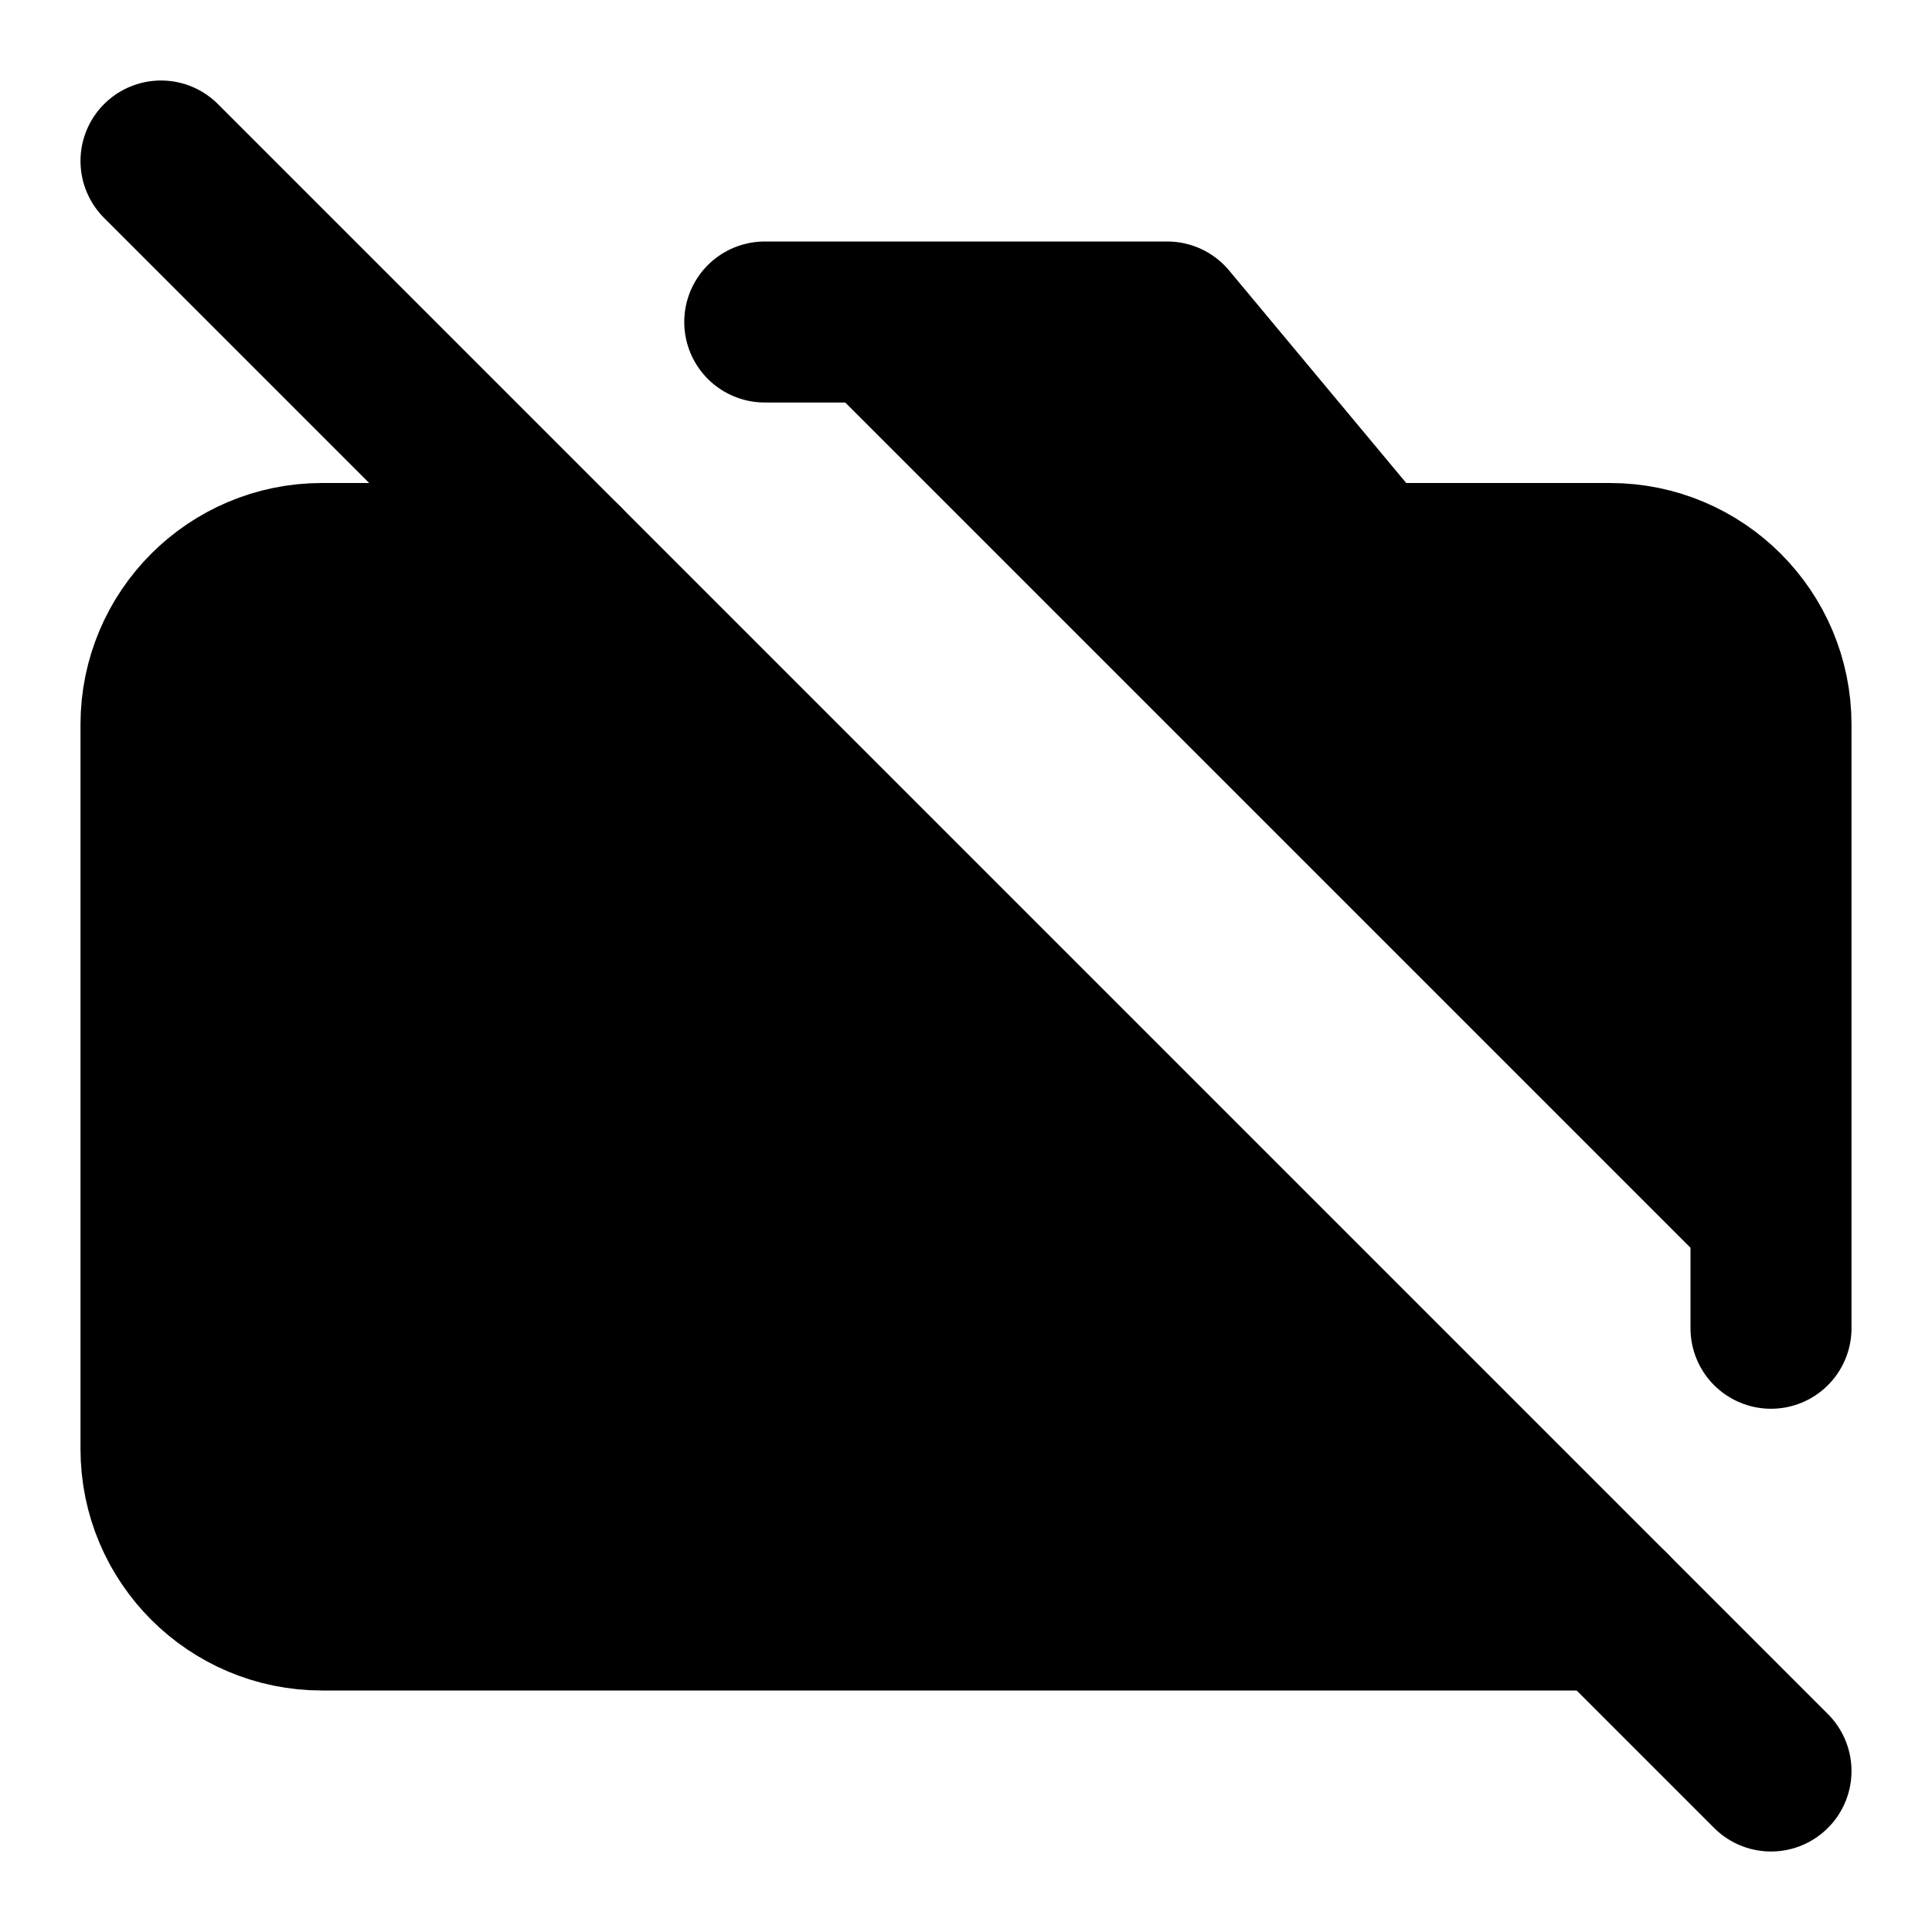
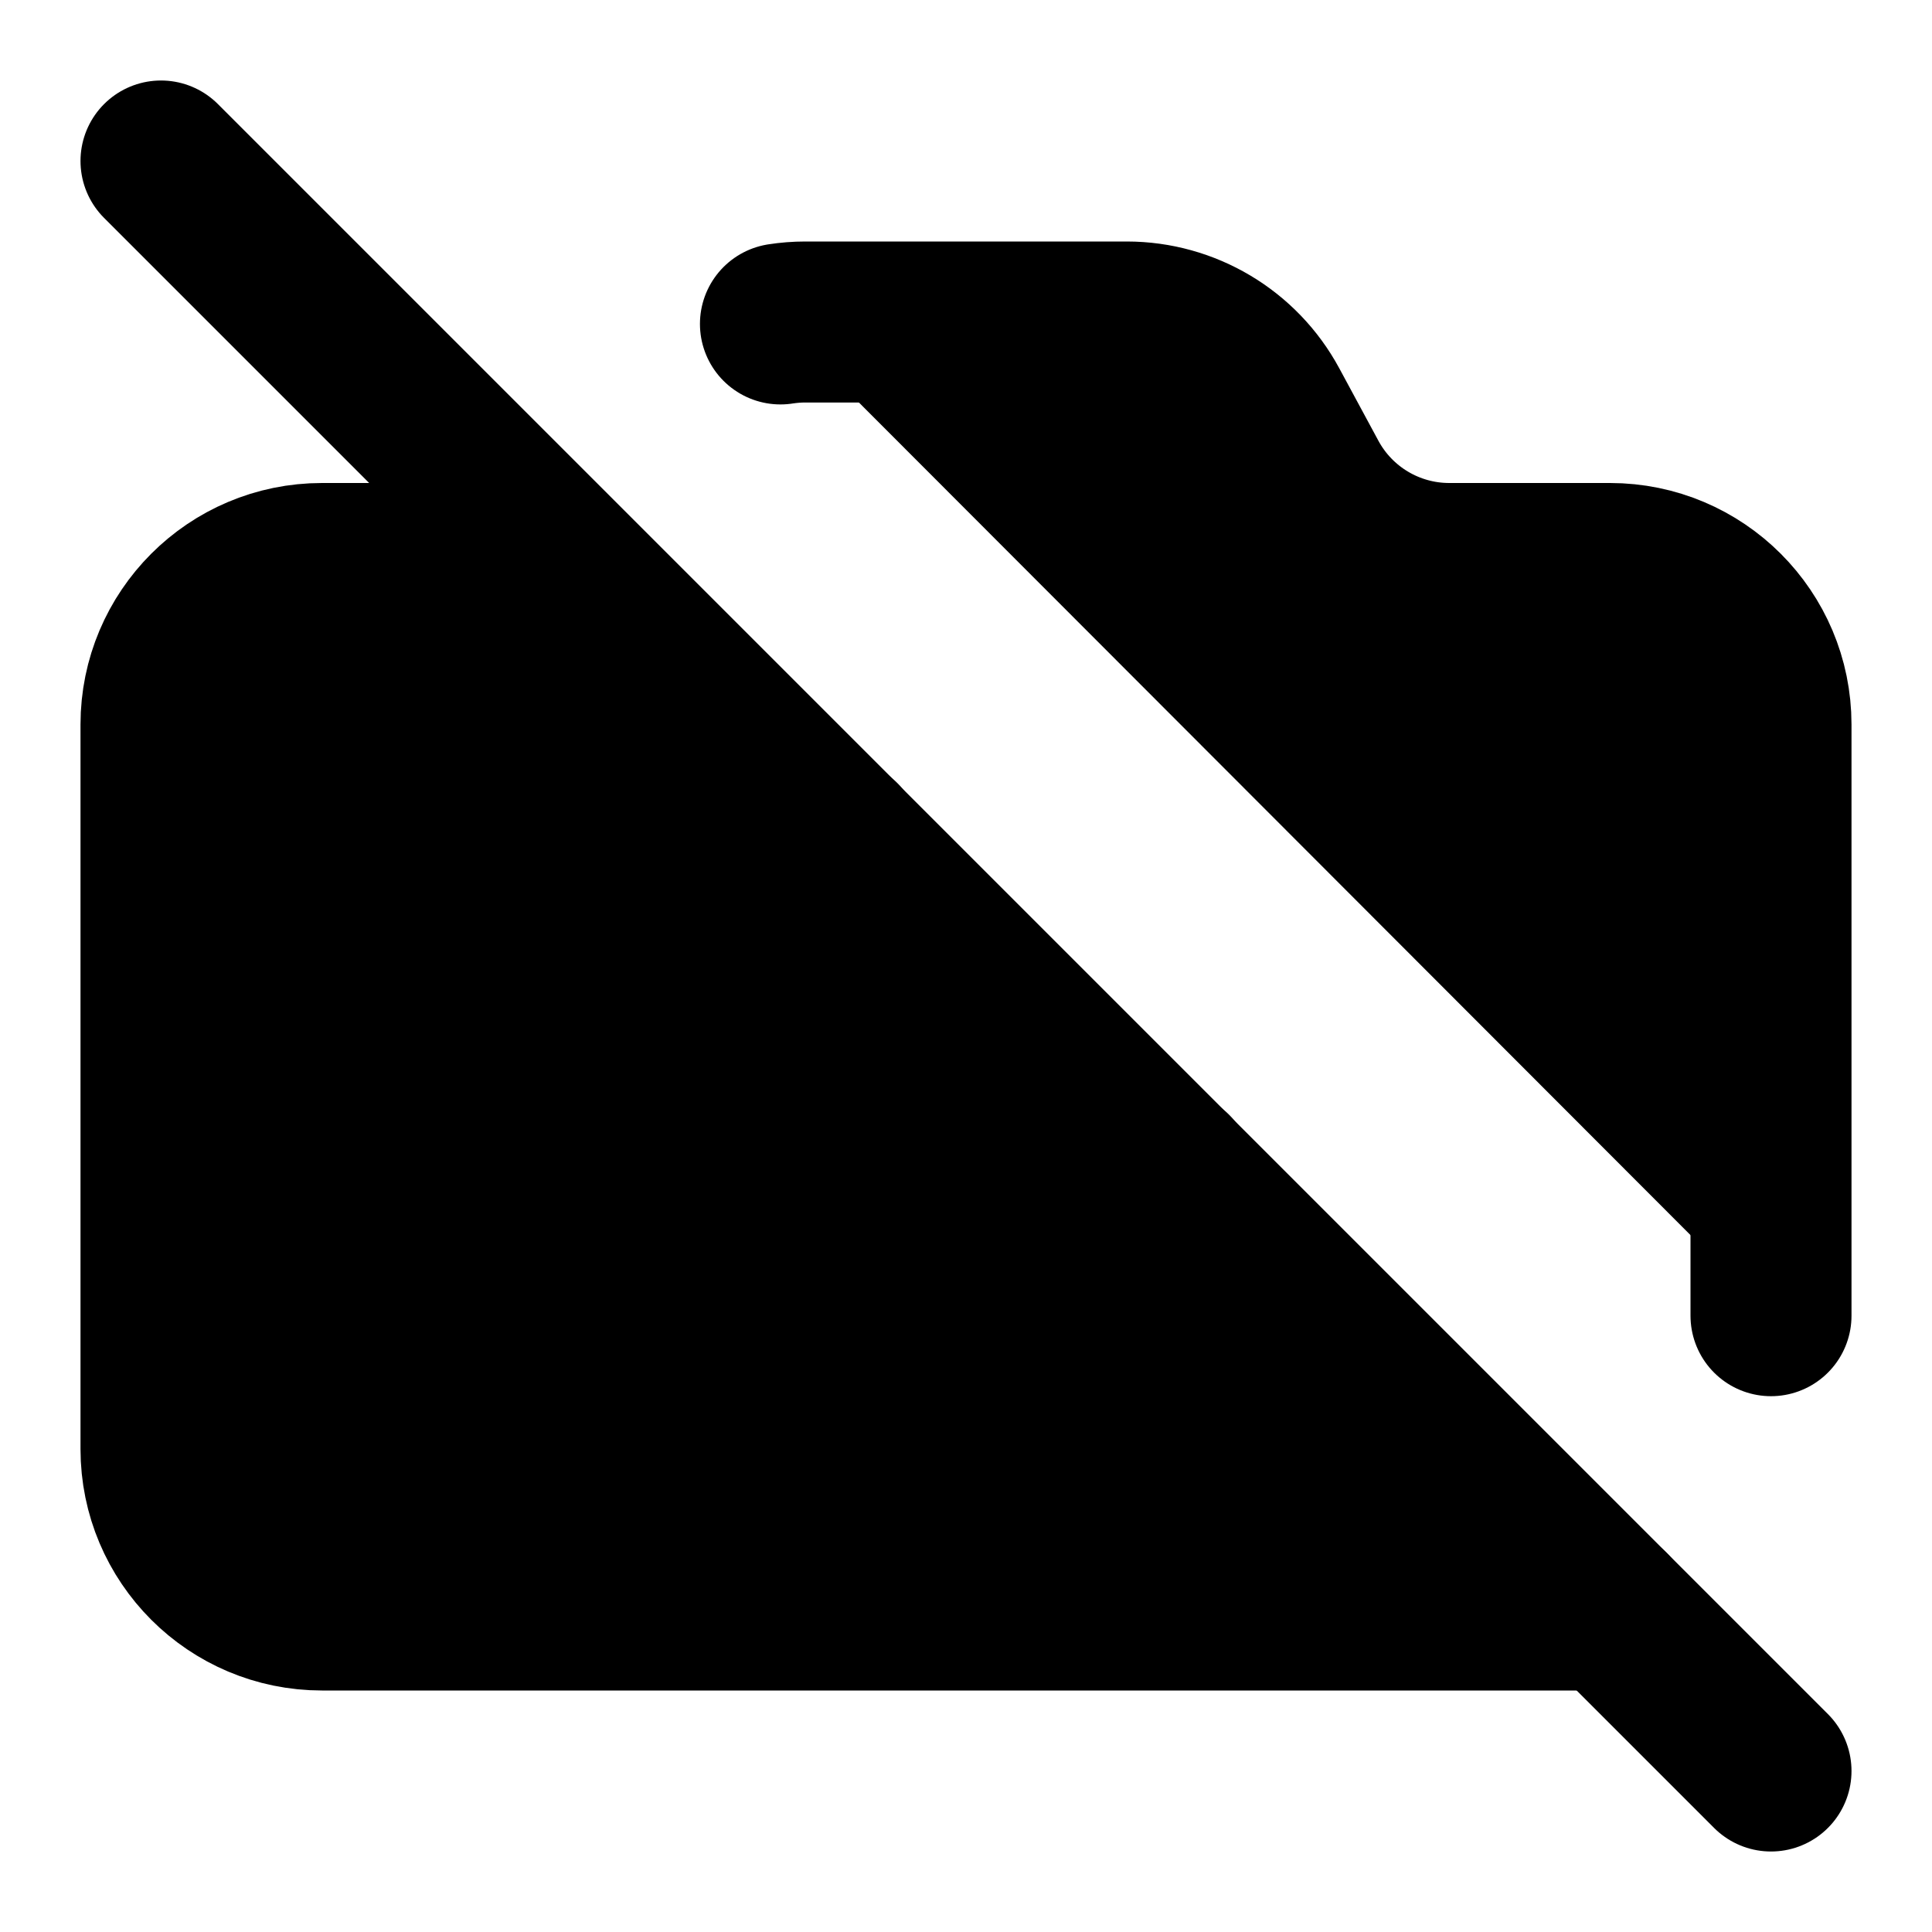
<svg xmlns="http://www.w3.org/2000/svg" width="24" height="24" viewBox="0 0 24 24" fill="currentColor" stroke="currentColor" stroke-width="2" stroke-linecap="round" stroke-linejoin="round">
-   <line vector-effect="non-scaling-stroke" x1="2" x2="22" y1="2" y2="22" />
-   <path vector-effect="non-scaling-stroke" d="M7 7H4a2 2 0 0 0-2 2v9a2 2 0 0 0 2 2h16" />
-   <path vector-effect="non-scaling-stroke" d="M9.5 4h5L17 7h3a2 2 0 0 1 2 2v7.5" />
-   <path vector-effect="non-scaling-stroke" d="M14.121 15.121A3 3 0 1 1 9.88 10.88" />
+   <path vector-effect="non-scaling-stroke" d="M14.564 14.558a3 3 0 1 1-4.122-4.121" />
+   <path vector-effect="non-scaling-stroke" d="m2 2 20 20" />
+   <path vector-effect="non-scaling-stroke" d="M20 20H4a2 2 0 0 1-2-2V9a2 2 0 0 1 2-2h1.997a2 2 0 0 0 .819-.175" />
+   <path vector-effect="non-scaling-stroke" d="M9.695 4.024A2 2 0 0 1 10.004 4h3.993a2 2 0 0 1 1.76 1.05l.486.9A2 2 0 0 0 18.003 7H20a2 2 0 0 1 2 2v7.344" />
</svg>
